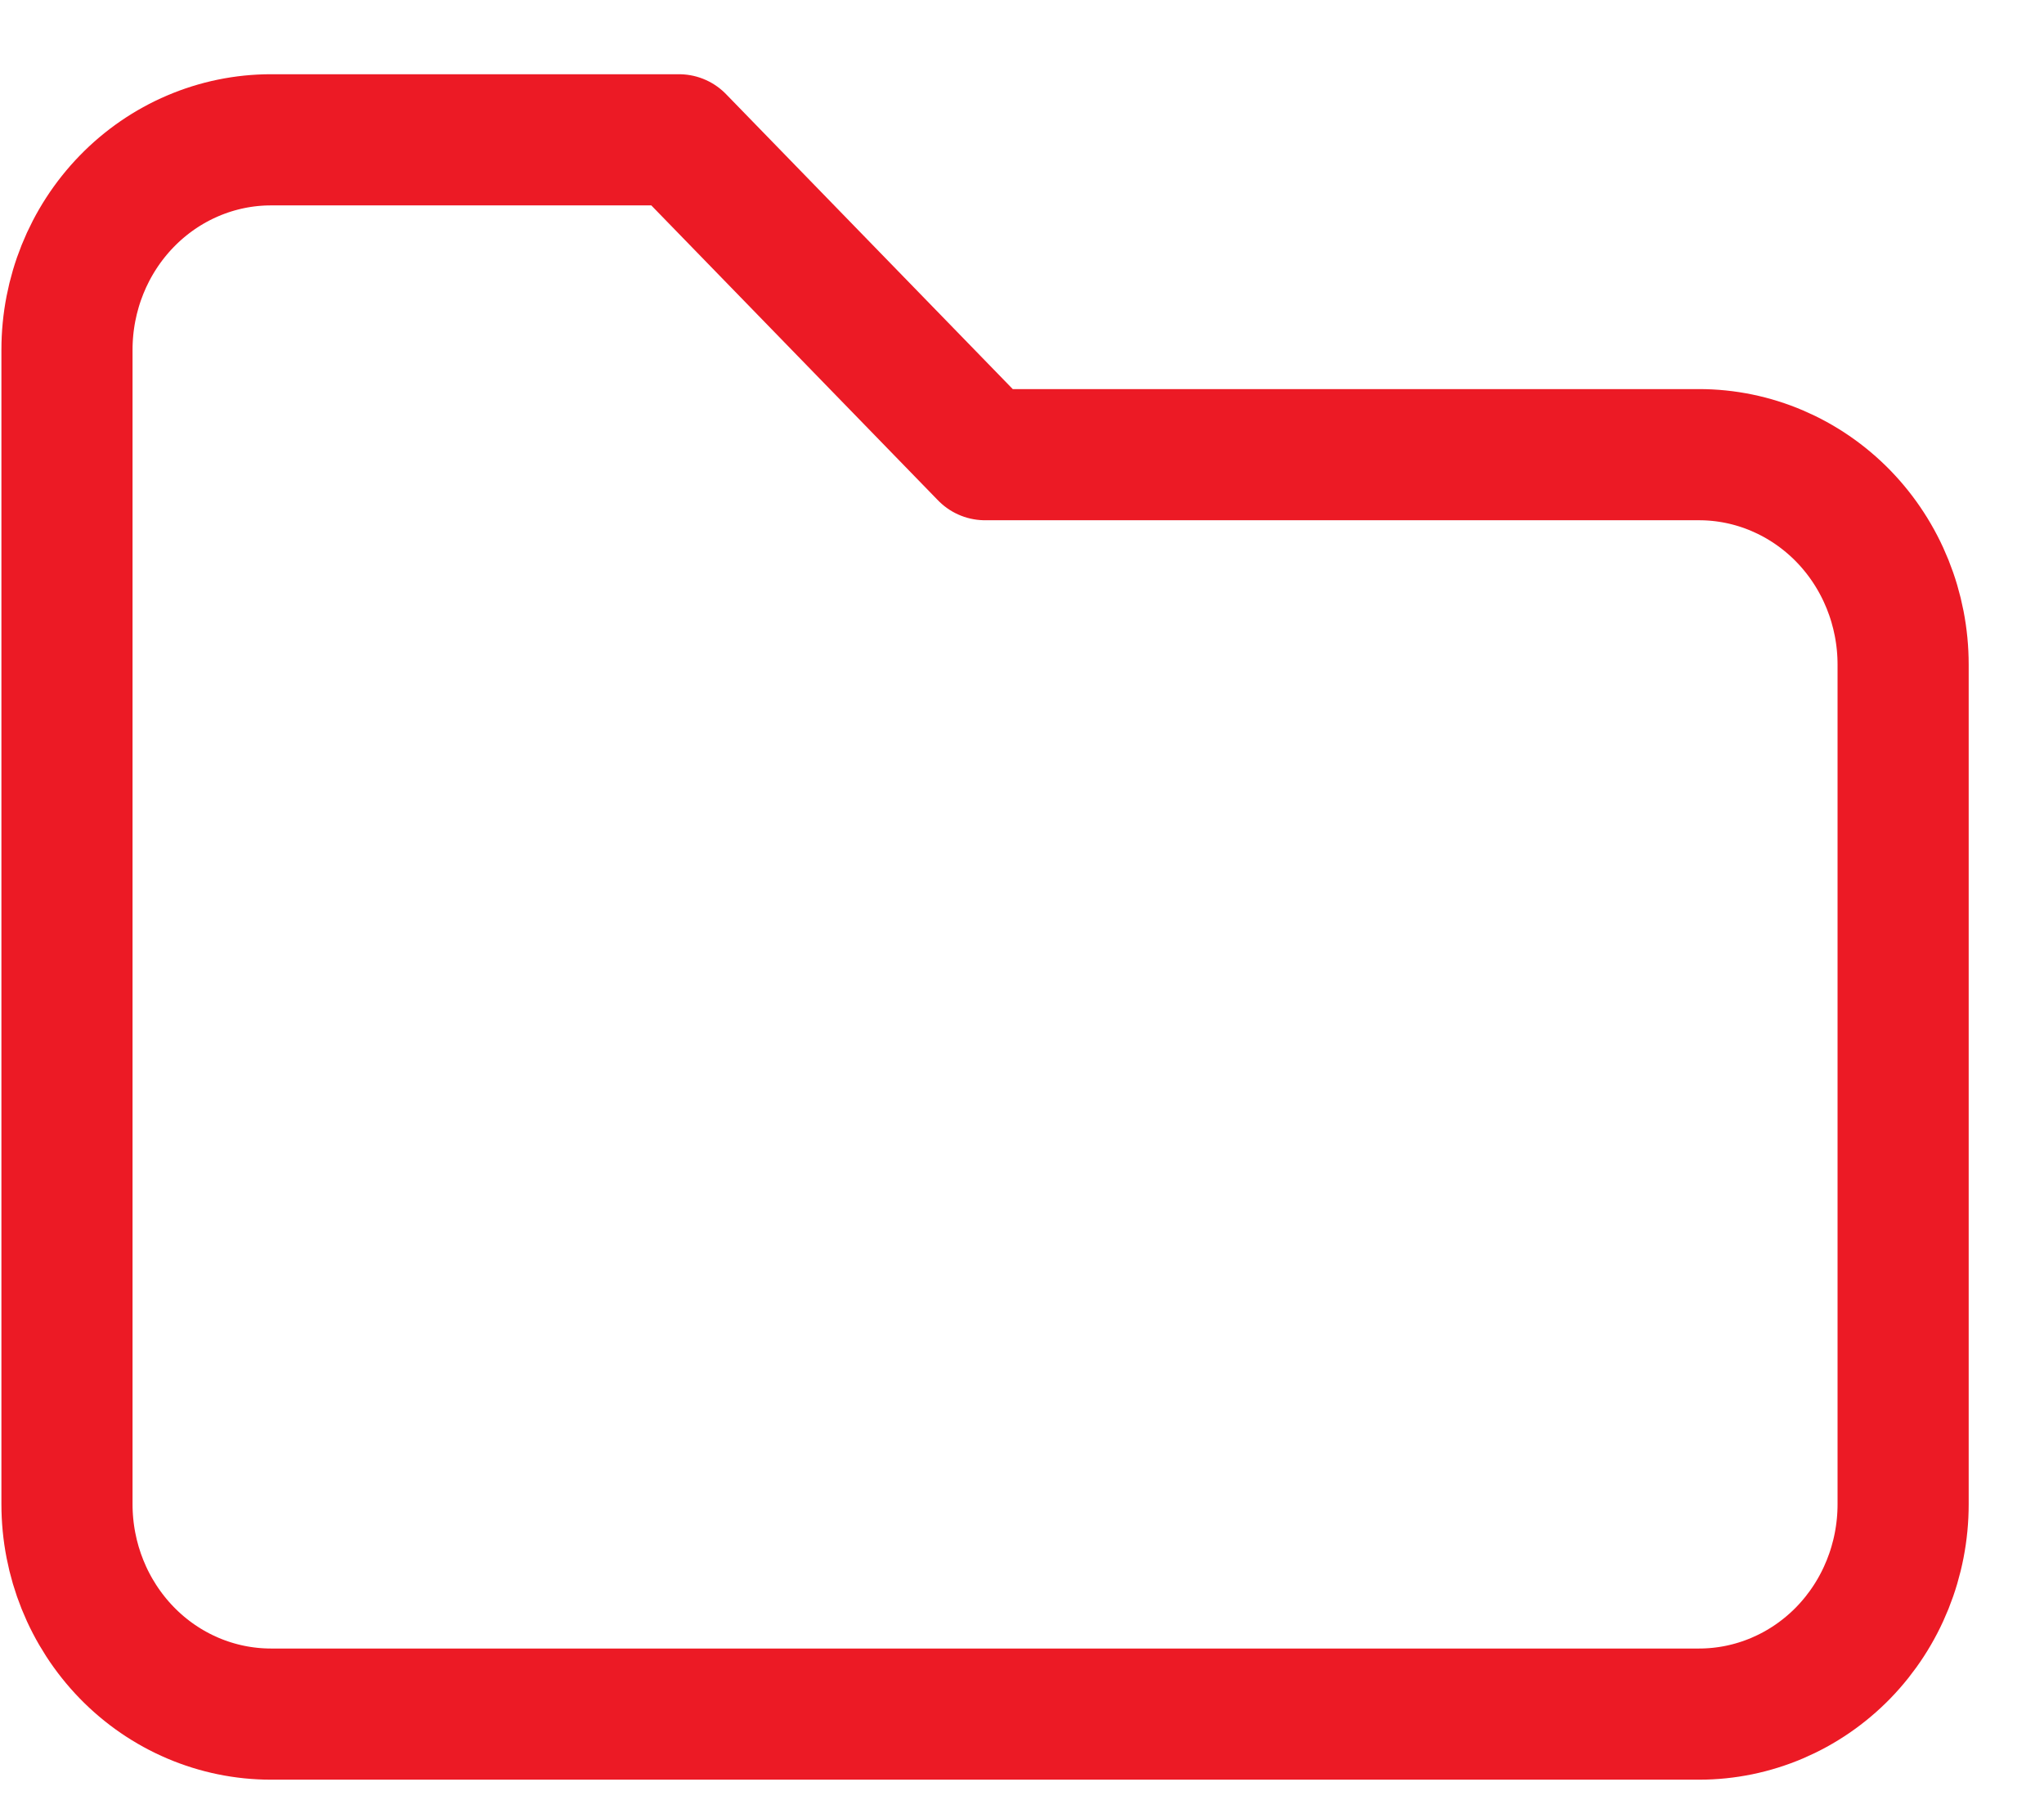
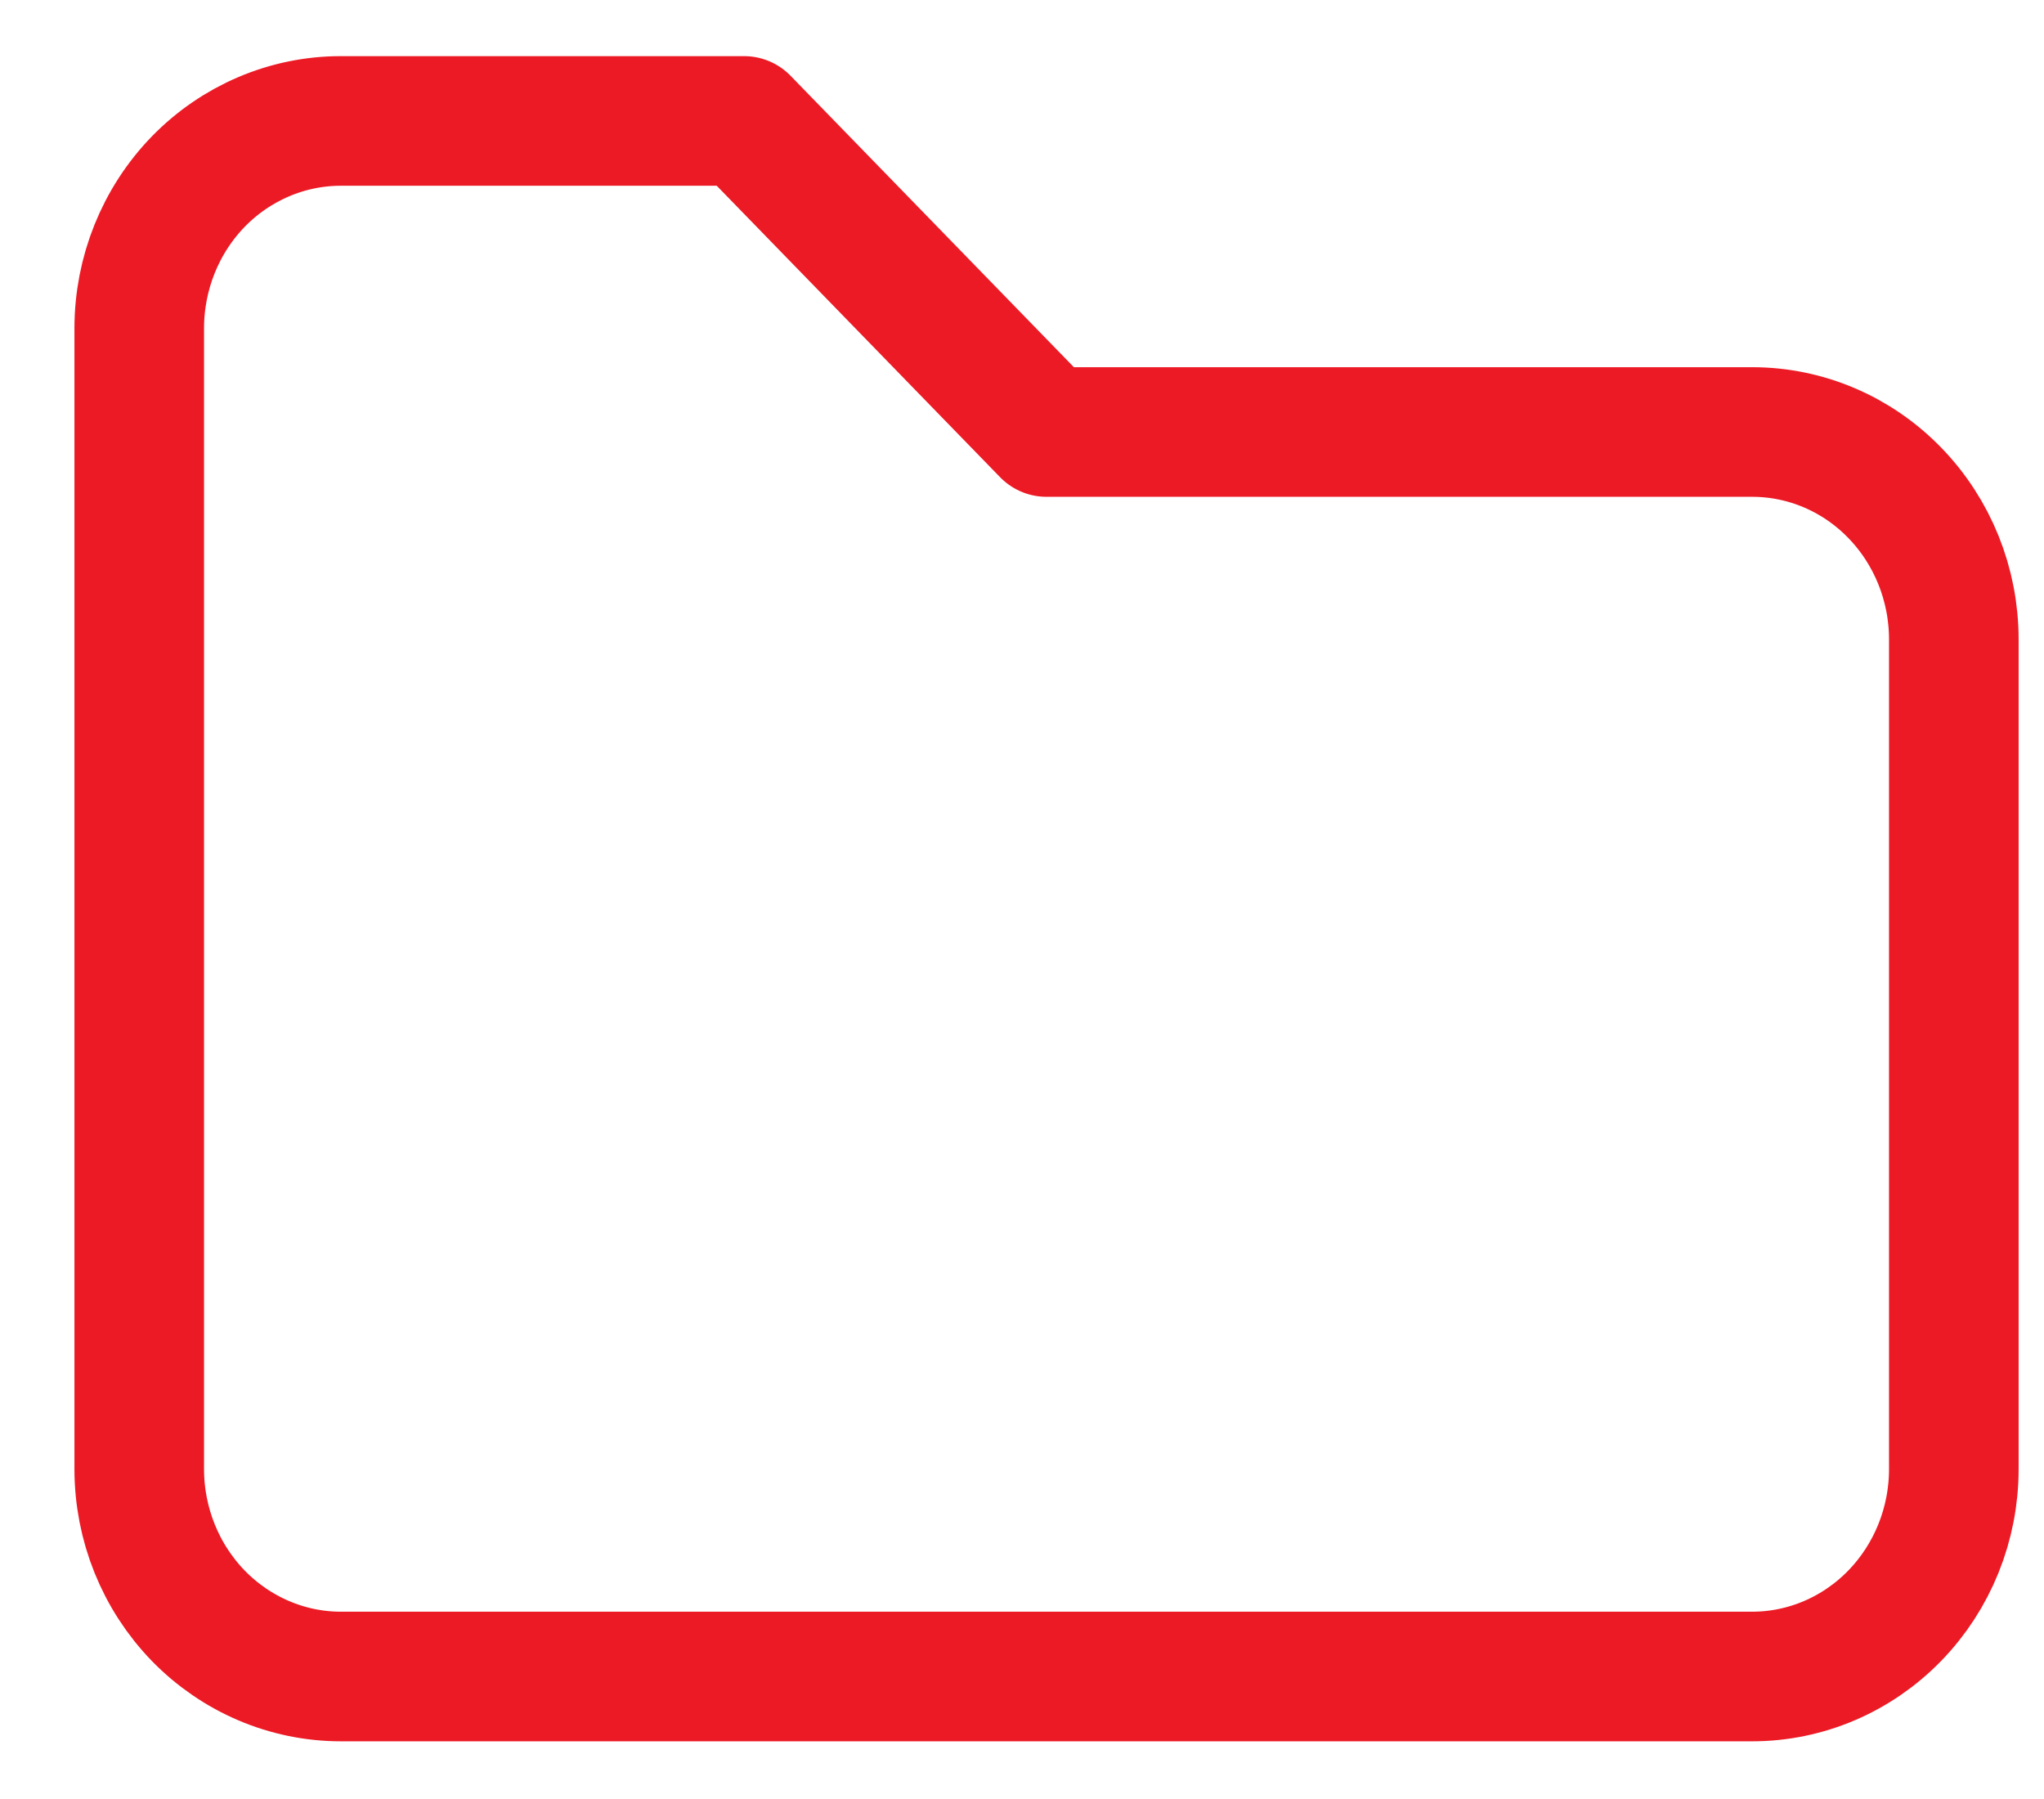
- <svg xmlns="http://www.w3.org/2000/svg" width="26" height="23" viewBox="0 0 26 23" fill="none">
-   <path d="M3.447 1.778H8.637L12.53 5.782H21.613C22.301 5.782 22.961 6.064 23.448 6.564C23.935 7.065 24.208 7.744 24.208 8.452V19.129C24.208 19.837 23.935 20.516 23.448 21.017C22.961 21.517 22.301 21.798 21.613 21.798H3.447C2.758 21.798 2.098 21.517 1.612 21.017C1.125 20.516 0.852 19.837 0.852 19.129V4.448C0.852 3.74 1.125 3.061 1.612 2.56C2.098 2.06 2.758 1.778 3.447 1.778Z" stroke="#EC1A25" stroke-width="1.668" stroke-linecap="round" stroke-linejoin="round" />
+ <svg xmlns="http://www.w3.org/2000/svg" width="25" height="22" viewBox="0 0 25 22" fill="none">
+   <path d="M4.169 1.479H9.101L12.8 5.283H21.431C22.085 5.283 22.712 5.55 23.174 6.026C23.637 6.502 23.897 7.147 23.897 7.82V17.965C23.897 18.638 23.637 19.283 23.174 19.759C22.712 20.234 22.085 20.502 21.431 20.502H4.169C3.515 20.502 2.888 20.234 2.425 19.759C1.963 19.283 1.703 18.638 1.703 17.965V4.015C1.703 3.342 1.963 2.697 2.425 2.221C2.888 1.746 3.515 1.479 4.169 1.479Z" stroke="#EC1A25" stroke-width="1.585" stroke-linecap="round" stroke-linejoin="round" />
</svg>
